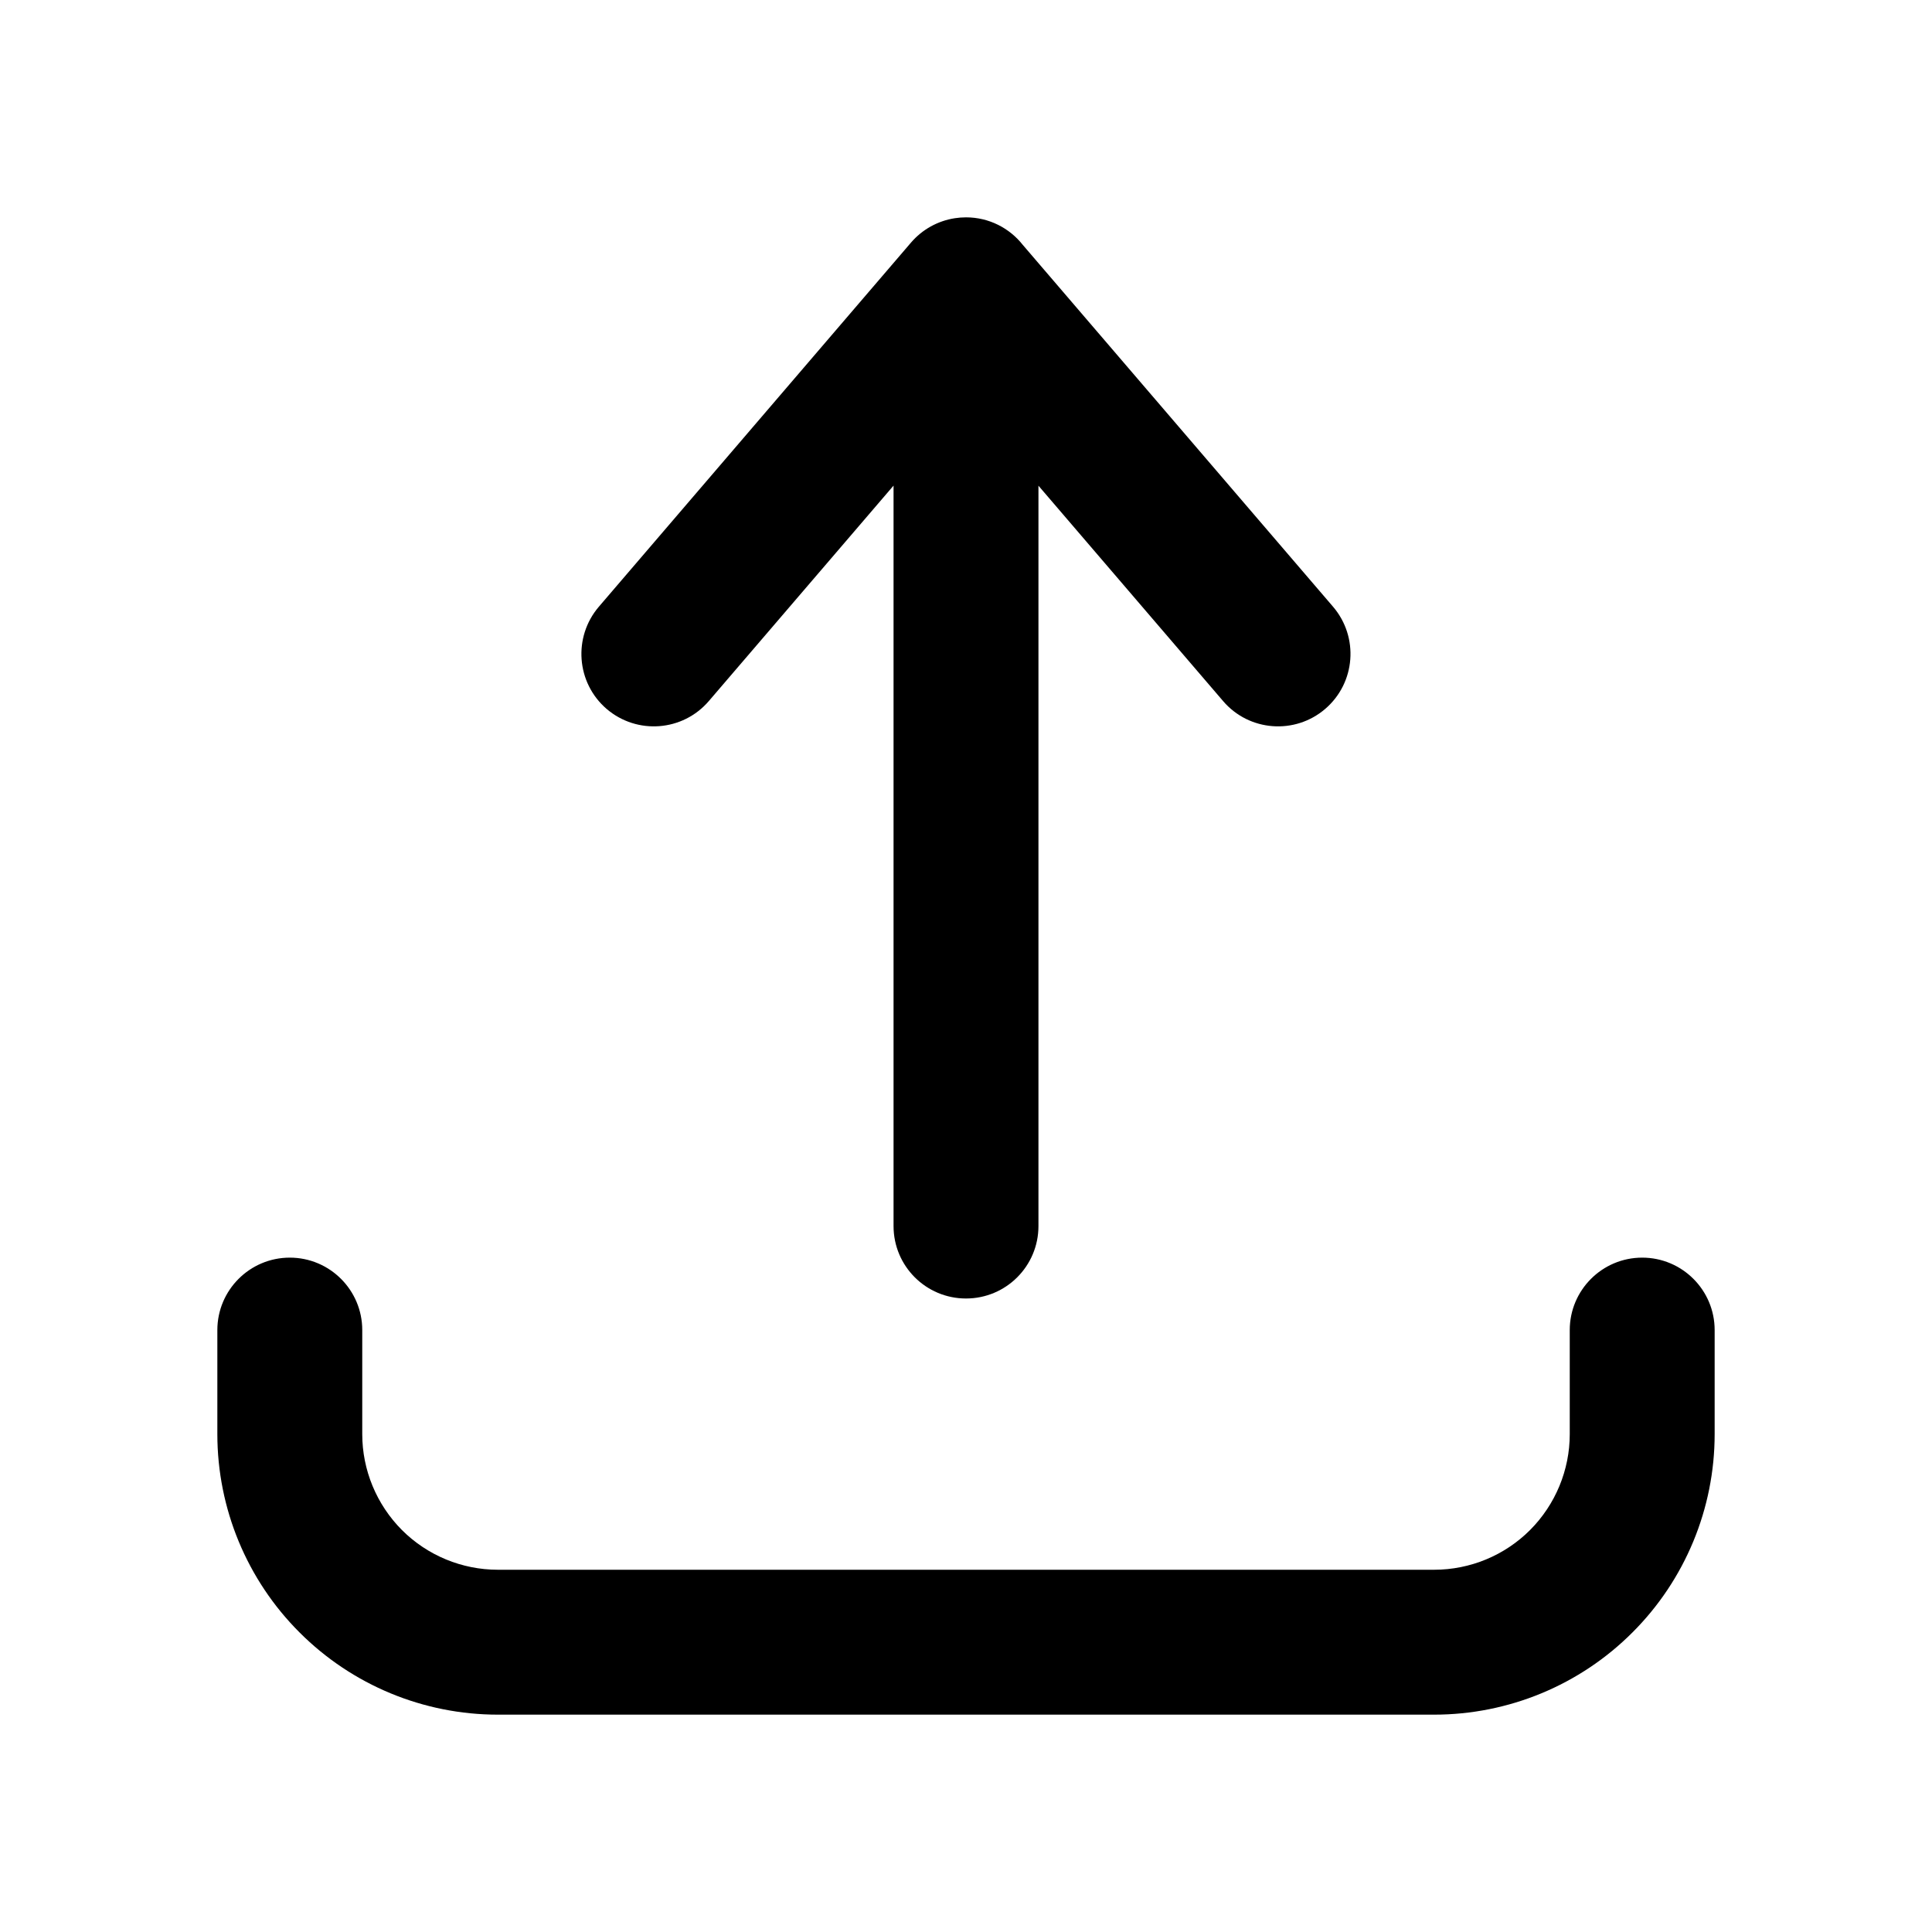
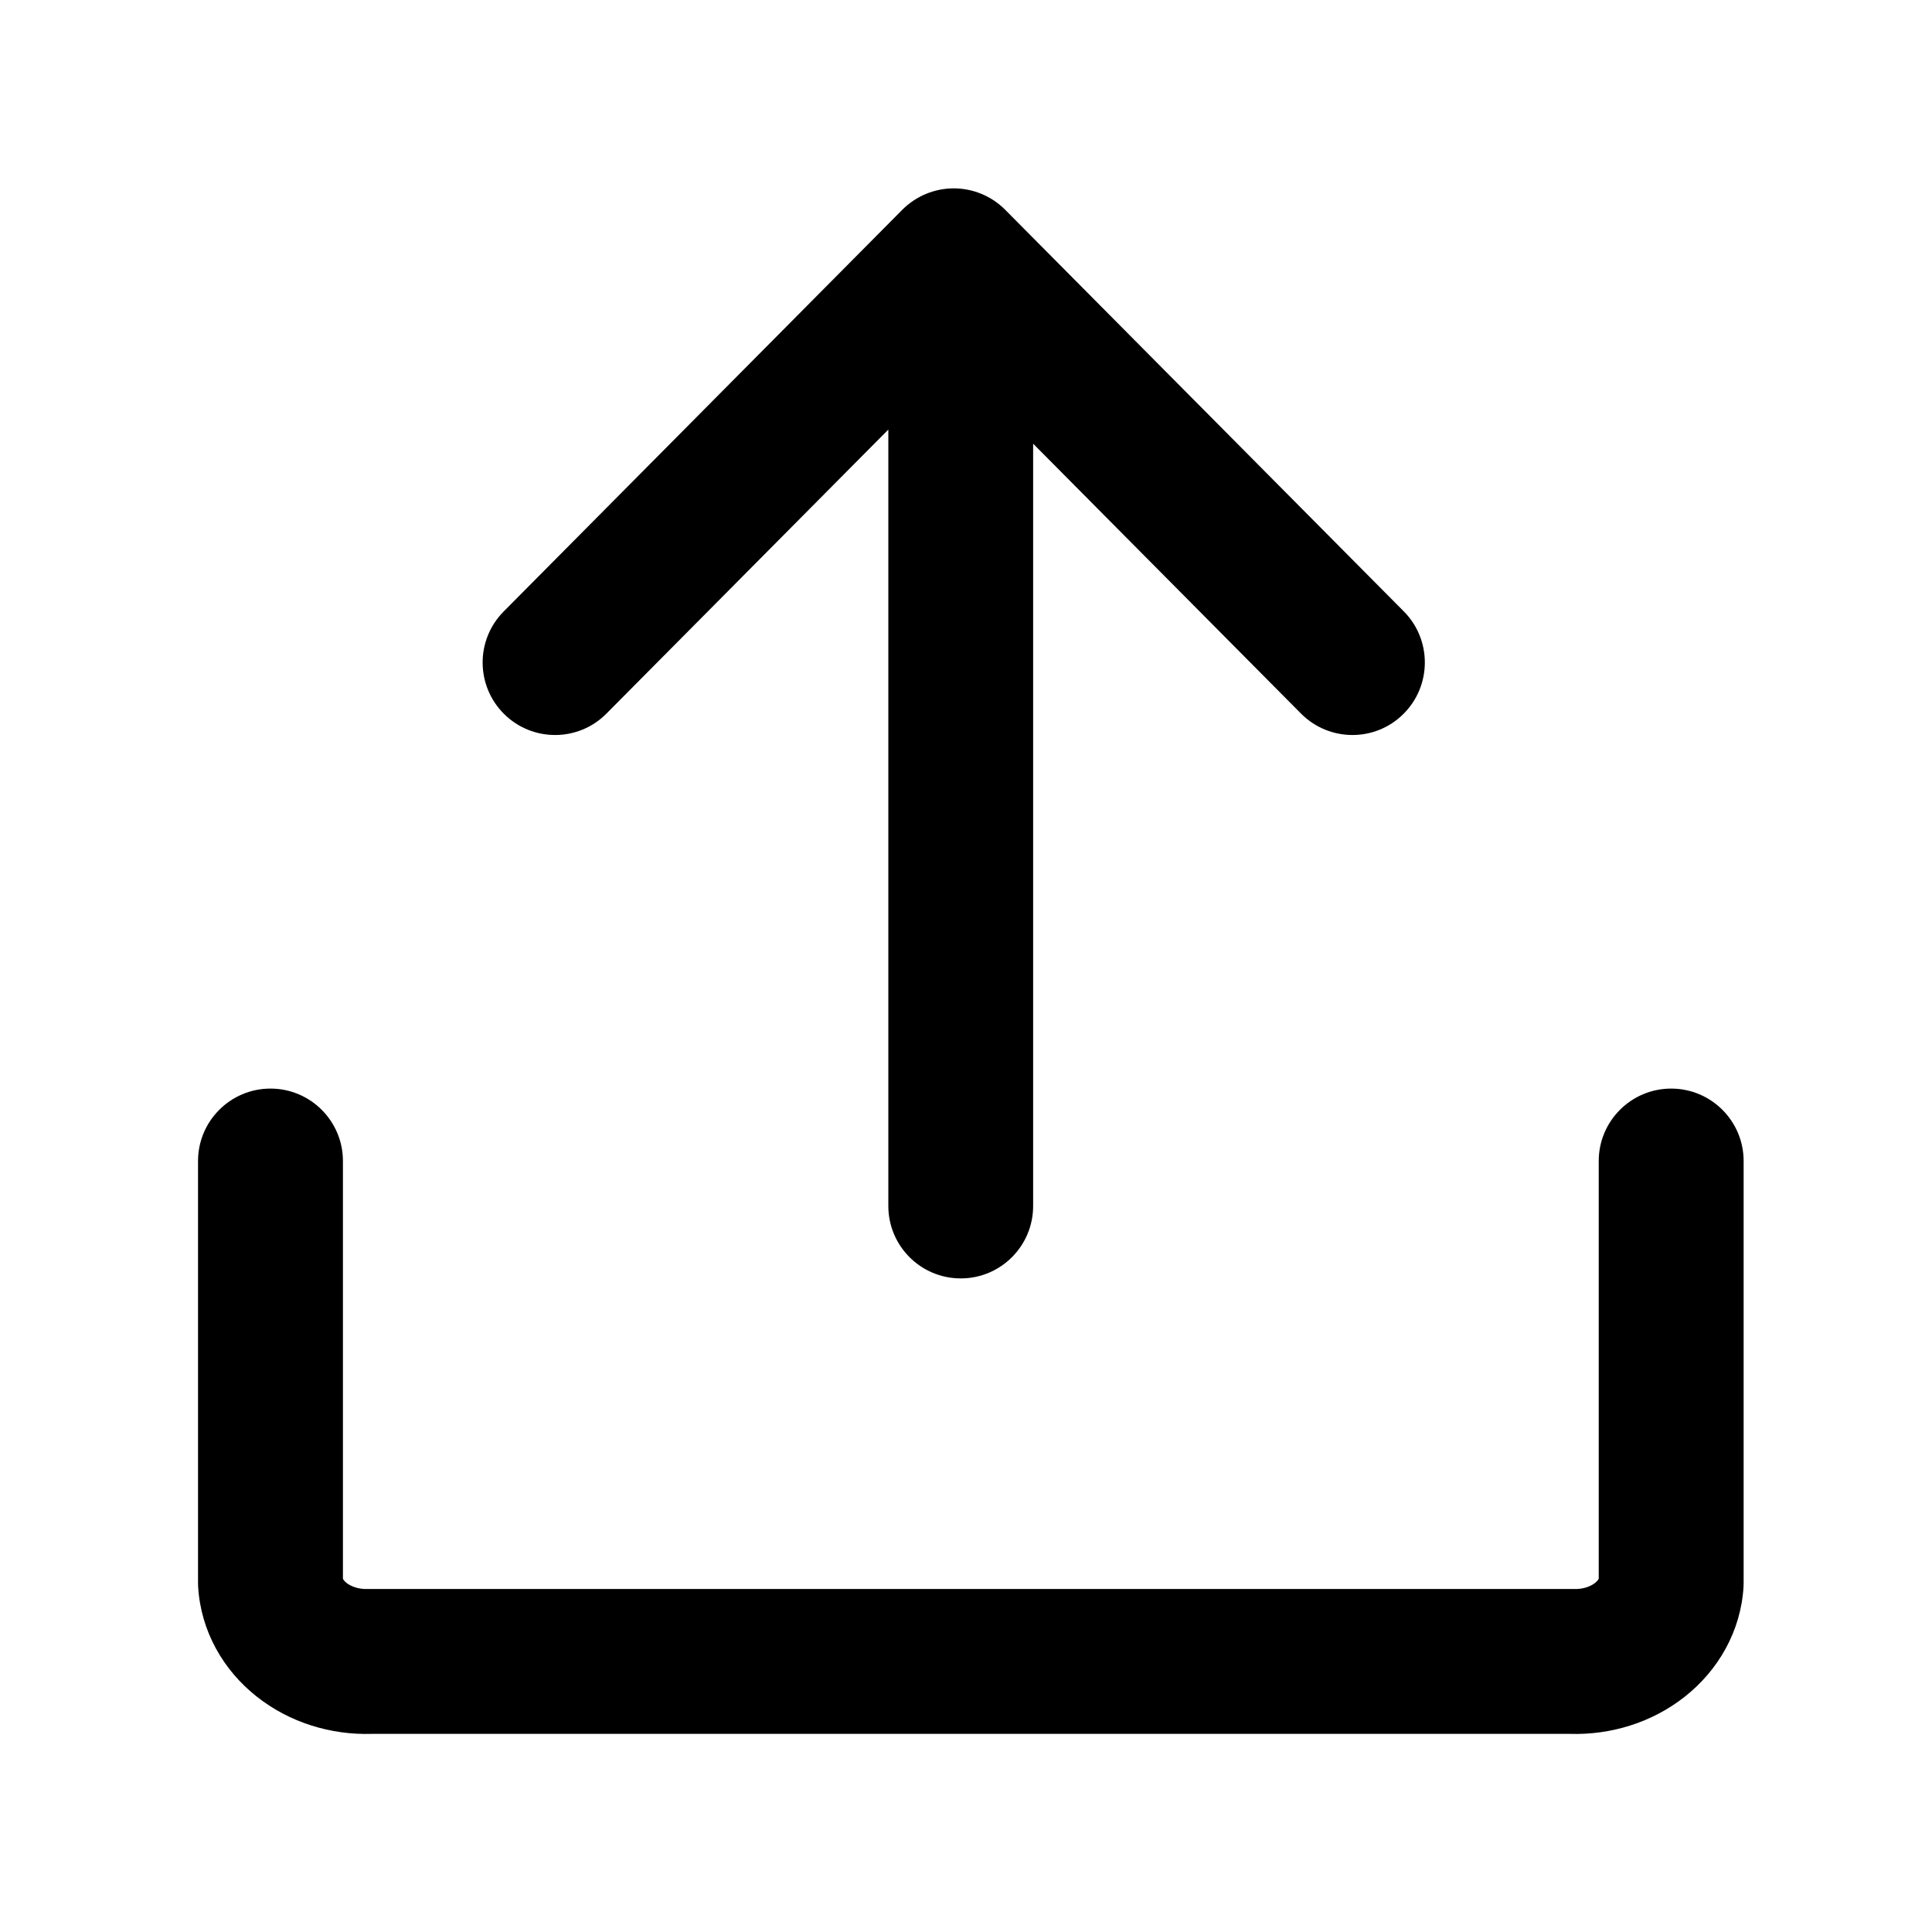
<svg xmlns="http://www.w3.org/2000/svg" width="20" height="20" viewBox="0 0 20 20" fill="none">
-   <path fill-rule="evenodd" clip-rule="evenodd" d="M10 2.25C9.961 2.25 9.922 2.253 9.884 2.259C9.709 2.286 9.547 2.375 9.43 2.512L6.199 6.281C5.93 6.596 5.966 7.069 6.28 7.339C6.595 7.608 7.068 7.572 7.338 7.257L9.25 5.027V12.692C9.25 13.107 9.586 13.442 10 13.442C10.414 13.442 10.75 13.107 10.75 12.692V5.028L12.661 7.257C12.93 7.572 13.404 7.608 13.718 7.339C14.033 7.069 14.069 6.596 13.8 6.281L10.587 2.534C10.45 2.361 10.238 2.25 10 2.25ZM3.75 13.769C3.75 13.355 3.414 13.019 3 13.019C2.586 13.019 2.25 13.355 2.25 13.769V14.846C2.25 15.616 2.556 16.355 3.101 16.899C3.645 17.444 4.384 17.75 5.154 17.75H14.846C15.616 17.75 16.355 17.444 16.899 16.899C17.444 16.355 17.75 15.616 17.75 14.846V13.769C17.75 13.355 17.414 13.019 17 13.019C16.586 13.019 16.25 13.355 16.25 13.769V14.846C16.25 15.218 16.102 15.575 15.839 15.839C15.576 16.102 15.219 16.25 14.846 16.25H5.154C4.782 16.25 4.424 16.102 4.161 15.839C3.898 15.575 3.75 15.218 3.75 14.846V13.769Z" fill="currentColor" />
+   <path fill-rule="evenodd" clip-rule="evenodd" d="M14.528 7.391C14.822 7.099 14.824 6.624 14.533 6.33L10.405 2.171C10.265 2.03 10.073 1.95 9.873 1.95C9.673 1.95 9.482 2.03 9.341 2.171L5.214 6.33C4.922 6.624 4.924 7.099 5.218 7.391C5.512 7.683 5.987 7.681 6.278 7.387L9.196 4.447L9.196 12.484C9.196 12.898 9.531 13.234 9.946 13.234C10.36 13.234 10.695 12.898 10.695 12.484L10.695 4.593L13.468 7.387C13.76 7.681 14.235 7.683 14.528 7.391ZM3.55 12.019L3.55 16.342C3.55 16.344 3.551 16.346 3.552 16.348C3.557 16.356 3.567 16.37 3.588 16.387C3.633 16.422 3.711 16.453 3.806 16.449C3.816 16.449 3.826 16.449 3.836 16.449L16.264 16.449C16.274 16.449 16.284 16.449 16.294 16.449C16.389 16.453 16.466 16.422 16.511 16.387C16.532 16.37 16.543 16.356 16.547 16.348C16.548 16.346 16.549 16.345 16.549 16.343C16.549 16.343 16.55 16.342 16.55 16.342V12.019C16.55 11.605 16.886 11.269 17.3 11.269C17.714 11.269 18.05 11.605 18.05 12.019V16.381C18.05 16.396 18.049 16.41 18.049 16.425C18.022 16.886 17.787 17.291 17.441 17.564C17.102 17.832 16.675 17.962 16.251 17.949L3.849 17.949C3.425 17.962 2.998 17.832 2.659 17.564C2.312 17.291 2.078 16.886 2.051 16.424C2.05 16.41 2.05 16.395 2.05 16.381V12.019C2.05 11.605 2.386 11.269 2.8 11.269C3.214 11.269 3.55 11.605 3.55 12.019Z" fill="currentColor" />
</svg>
